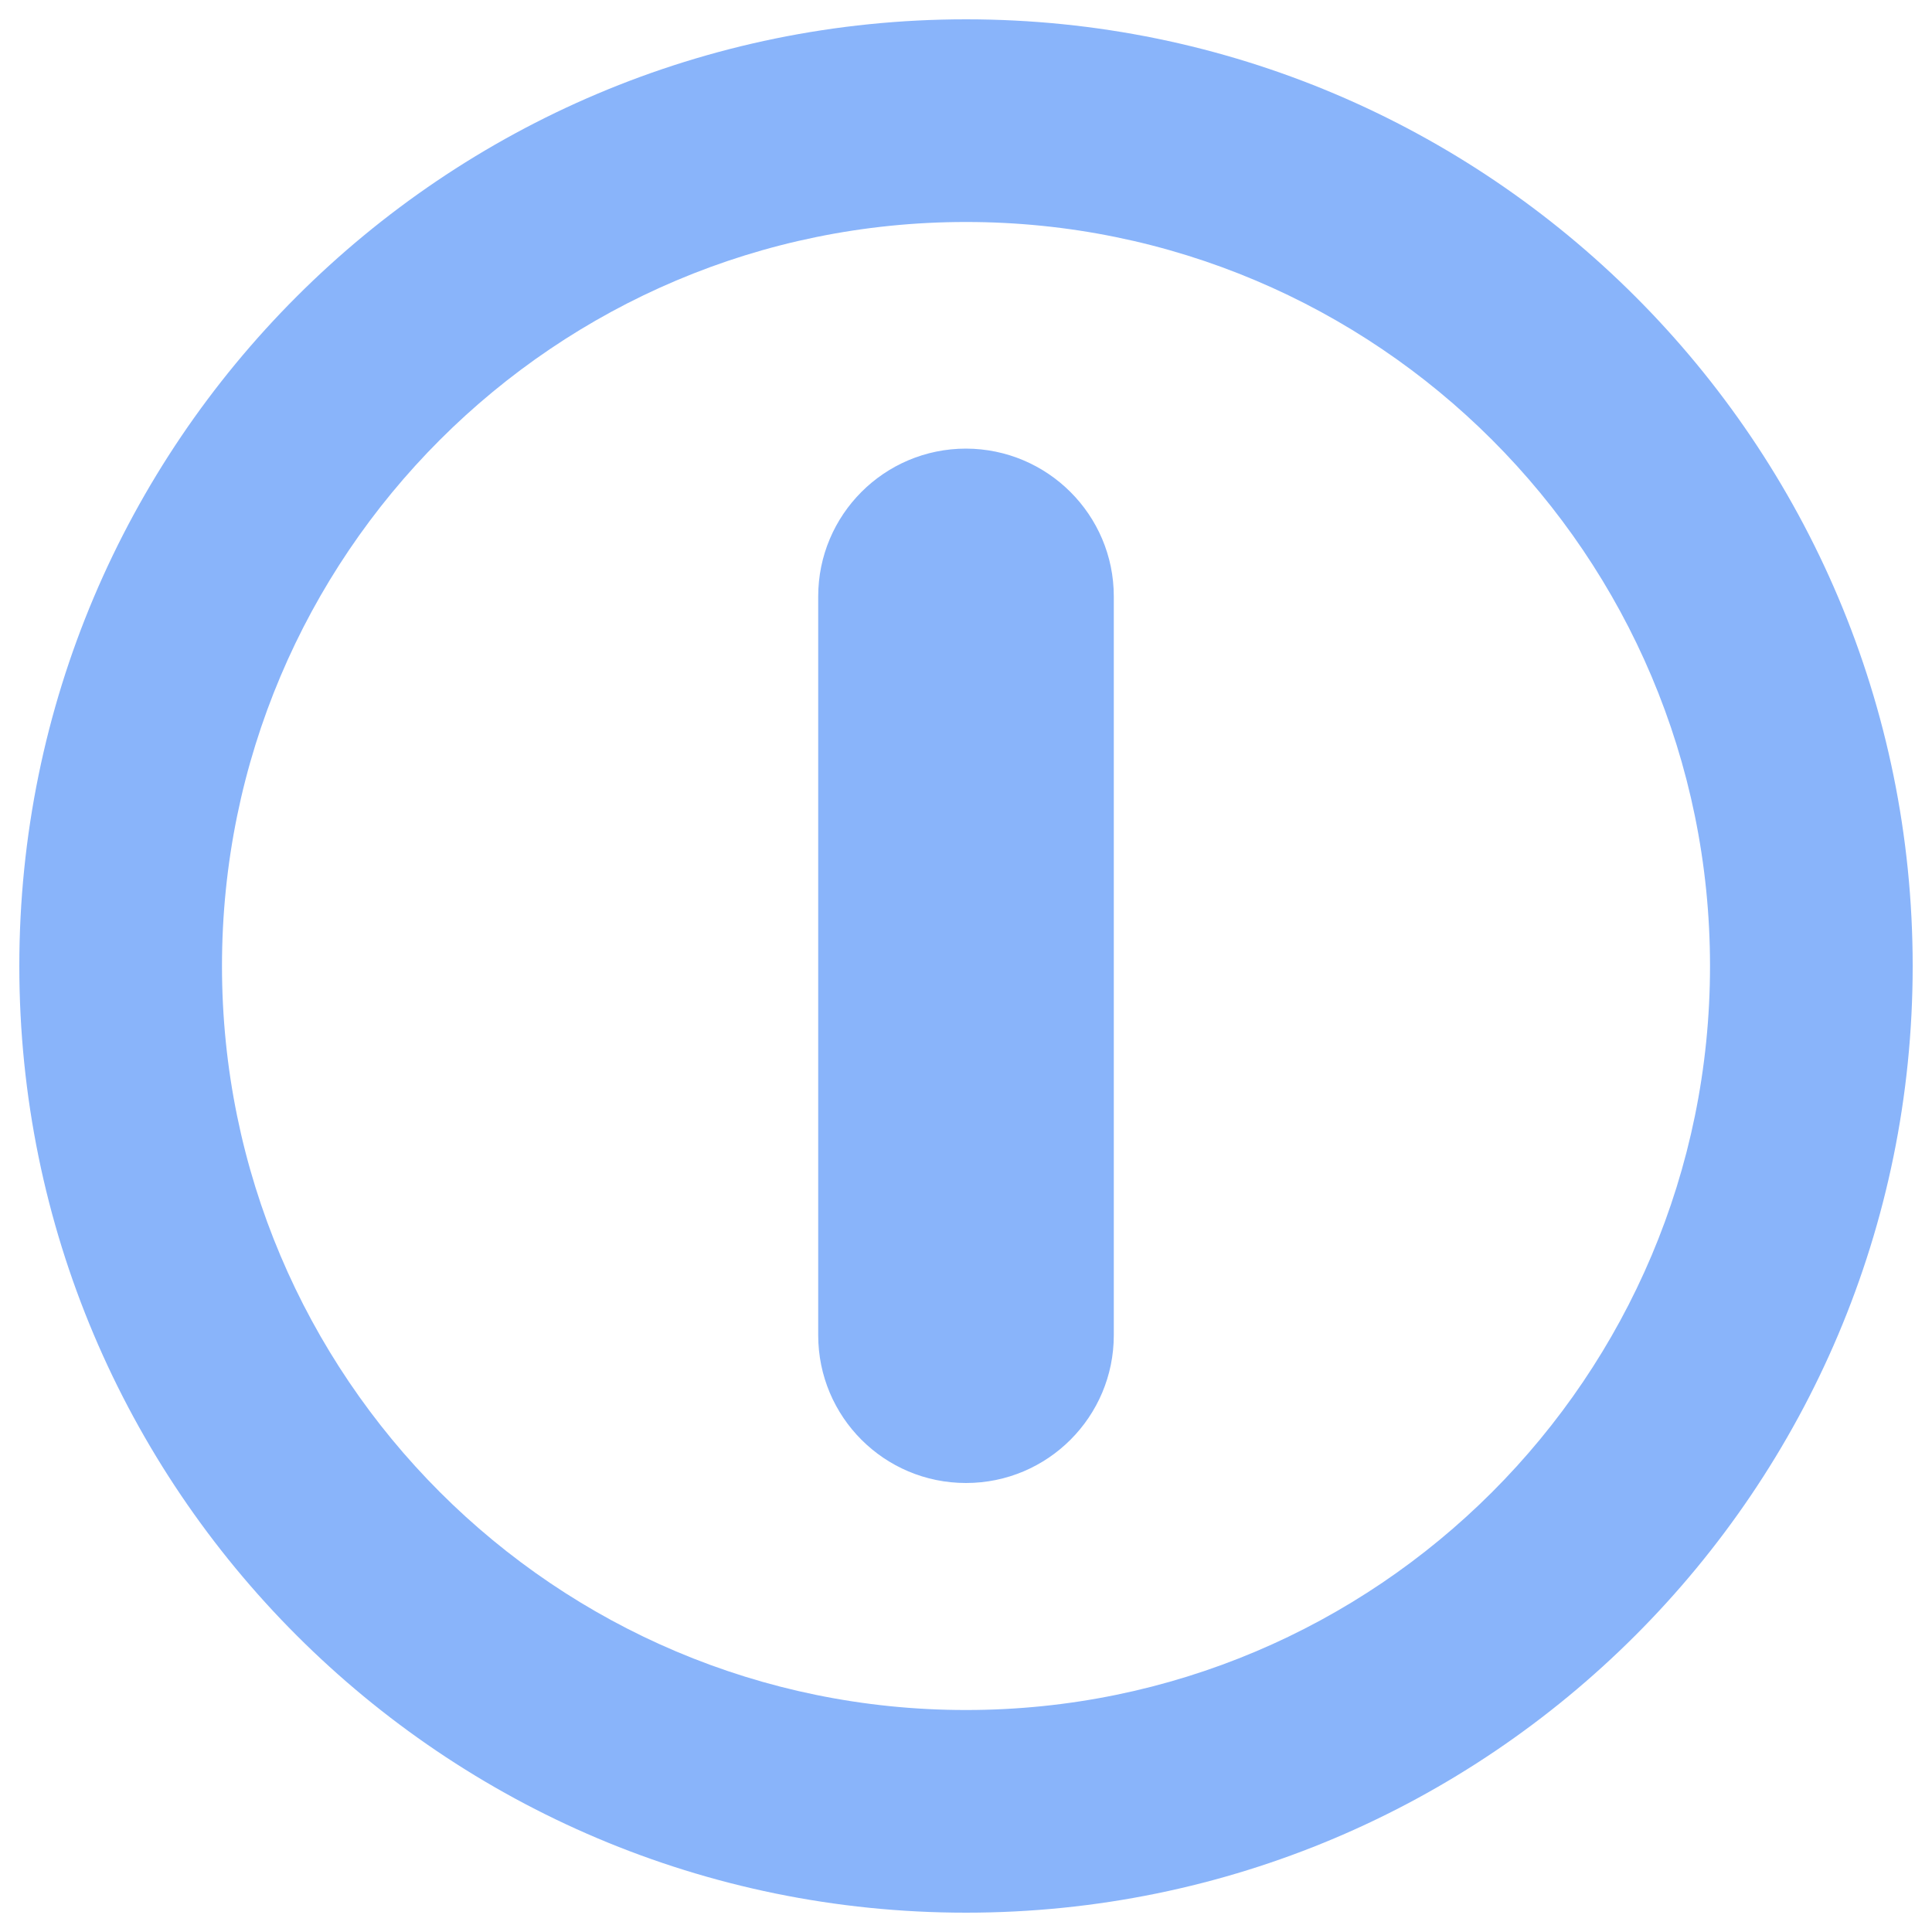
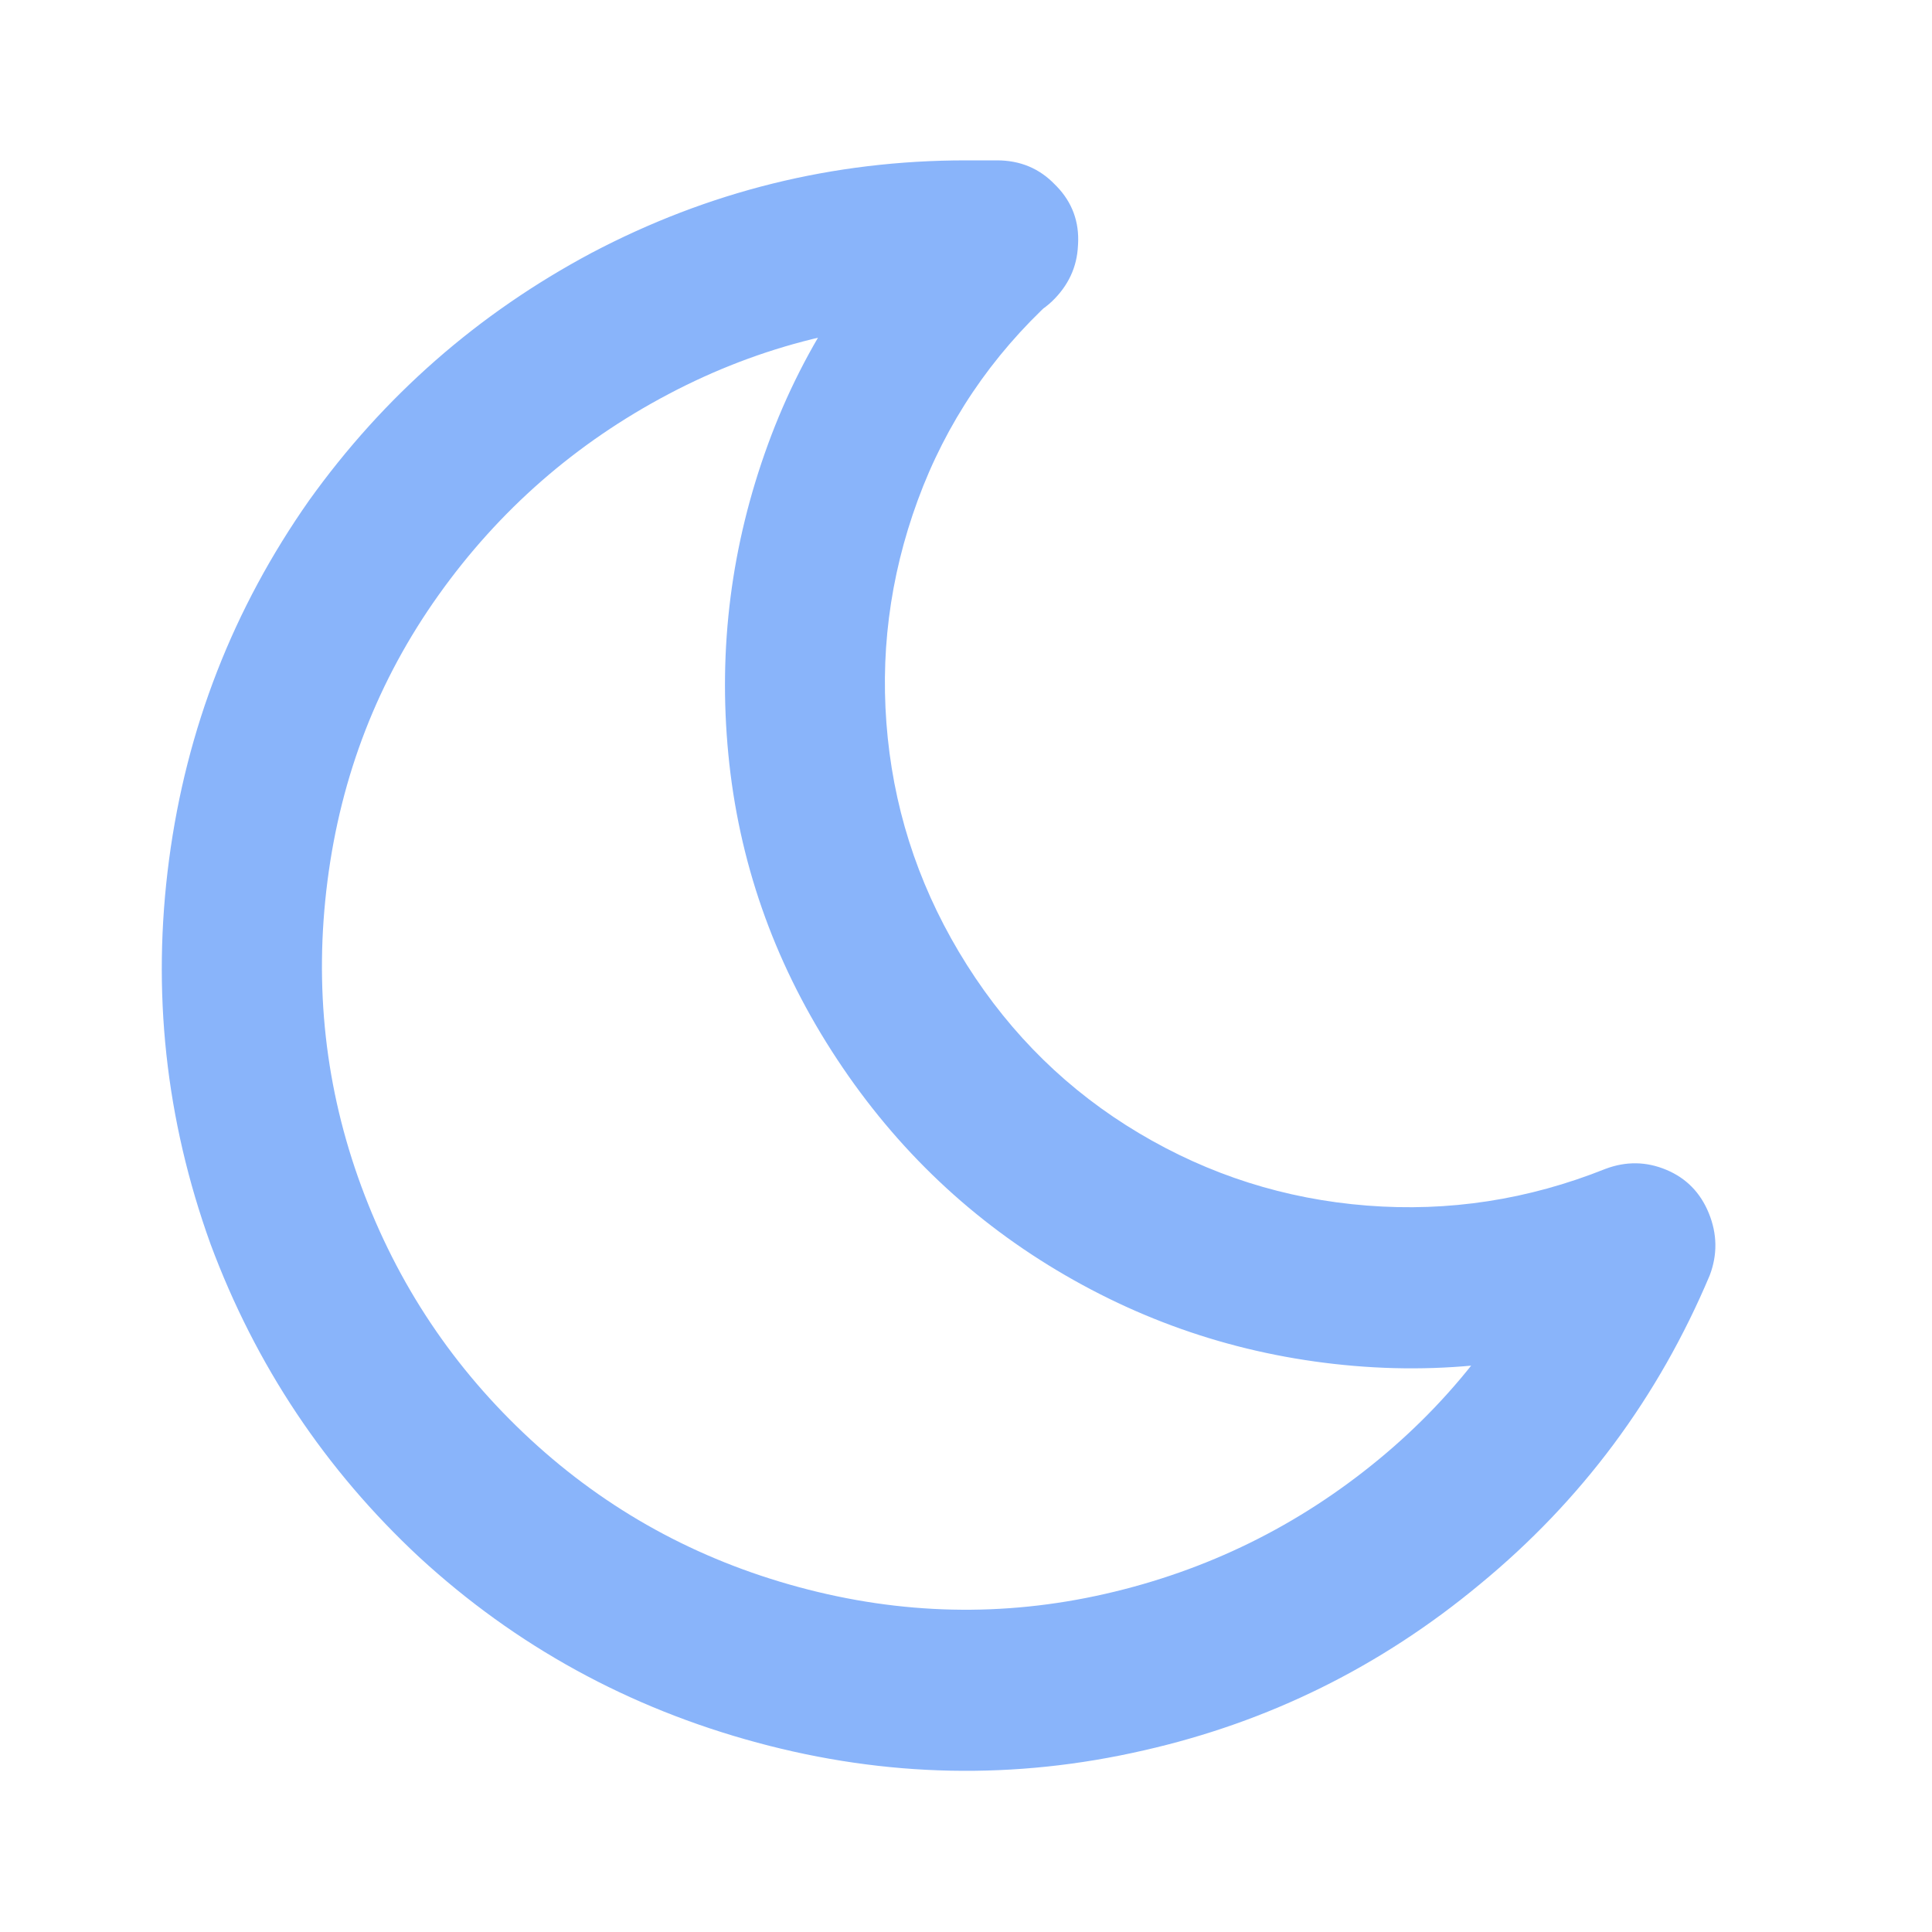
- <svg xmlns="http://www.w3.org/2000/svg" fill="#89b4fa" version="1.1" x="0px" y="0px" viewBox="0 0 1000 1000" enable-background="new 0 0 1000 1000" xml:space="preserve">
-   <g>
-     <g>
-       <path d="M500,10C229.4,10,10,229.4,10,500s219.4,490,490,490s490-219.4,490-490S770.6,10,500,10z M500,885.1c-212.7,0-385.1-172.4-385.1-385.1S287.3,114.9,500,114.9S885.1,287.3,885.1,500S712.7,885.1,500,885.1z M576.5,308.7v382.4c0,42.2-34.2,76.5-76.5,76.5c-42.3,0-76.5-34.2-76.5-76.5V308.7c0-42.2,34.2-76.5,76.5-76.5C542.2,232.3,576.5,266.5,576.5,308.7z" />
-     </g>
-     <g />
-     <g />
-     <g />
-     <g />
-     <g />
-     <g />
-     <g />
-     <g />
-     <g />
-     <g />
-     <g />
-     <g />
-     <g />
-     <g />
-     <g />
-   </g>
+ <svg xmlns="http://www.w3.org/2000/svg" fill="#89b4fa" version="1.1" viewBox="0 0 1000 1000" enable-background="new 0 0 1000 1000">
+   <path transform="translate(0 900) scale(1 -1)" d="M458 775Q458 758 470.5 745.5Q483 733 500 733H516Q534 733 546 745.5Q558 758 558 775Q558 792 546 804.5Q534 817 516 817H500Q483 817 470.5 804.5Q458 792 458 775ZM488 805Q426 748 397.5 670Q369 592 377 509.5Q385 427 430.5 356Q476 285 547 242.5Q618 200 701 193Q784 186 862 218Q878 224 884.5 240Q891 256 884.5 272Q878 288 862.5 294.5Q847 301 831 295Q771 271 707.5 276Q644 281 589.5 313.5Q535 346 500.5 400.5Q466 455 459.5 518Q453 581 475 641Q497 701 545 745Q557 756 558 773.5Q559 791 547 803.5Q535 816 518 816.5Q501 817 488 805ZM500 817Q397 817 306 769Q218 722 160 641Q101 557 87.5 455Q74 353 109 256Q144 162 217 94Q292 25 392 -2Q492 -29 592 -6Q689 16 766 80Q845 145 885 240Q891 256 884.5 272Q878 288 862 294.5Q846 301 830.5 294.5Q815 288 808 272Q776 196 713.5 144.5Q651 93 572 75Q493 57 413.5 78.5Q334 100 274.5 155Q215 210 187 286Q159 362 169.5 444Q180 526 227 592Q274 658 346 696Q418 734 500 734Q517 734 529.5 746Q542 758 542 775.5Q542 793 529.5 805Q517 817 500 817ZM500 817Q483 817 470.5 805Q458 793 458 775Q458 758 470.5 745.5Q483 733 500 733Q517 733 529.5 745.5Q542 758 542 775Q542 793 529.5 805Q517 817 500 817Z" />
</svg>
